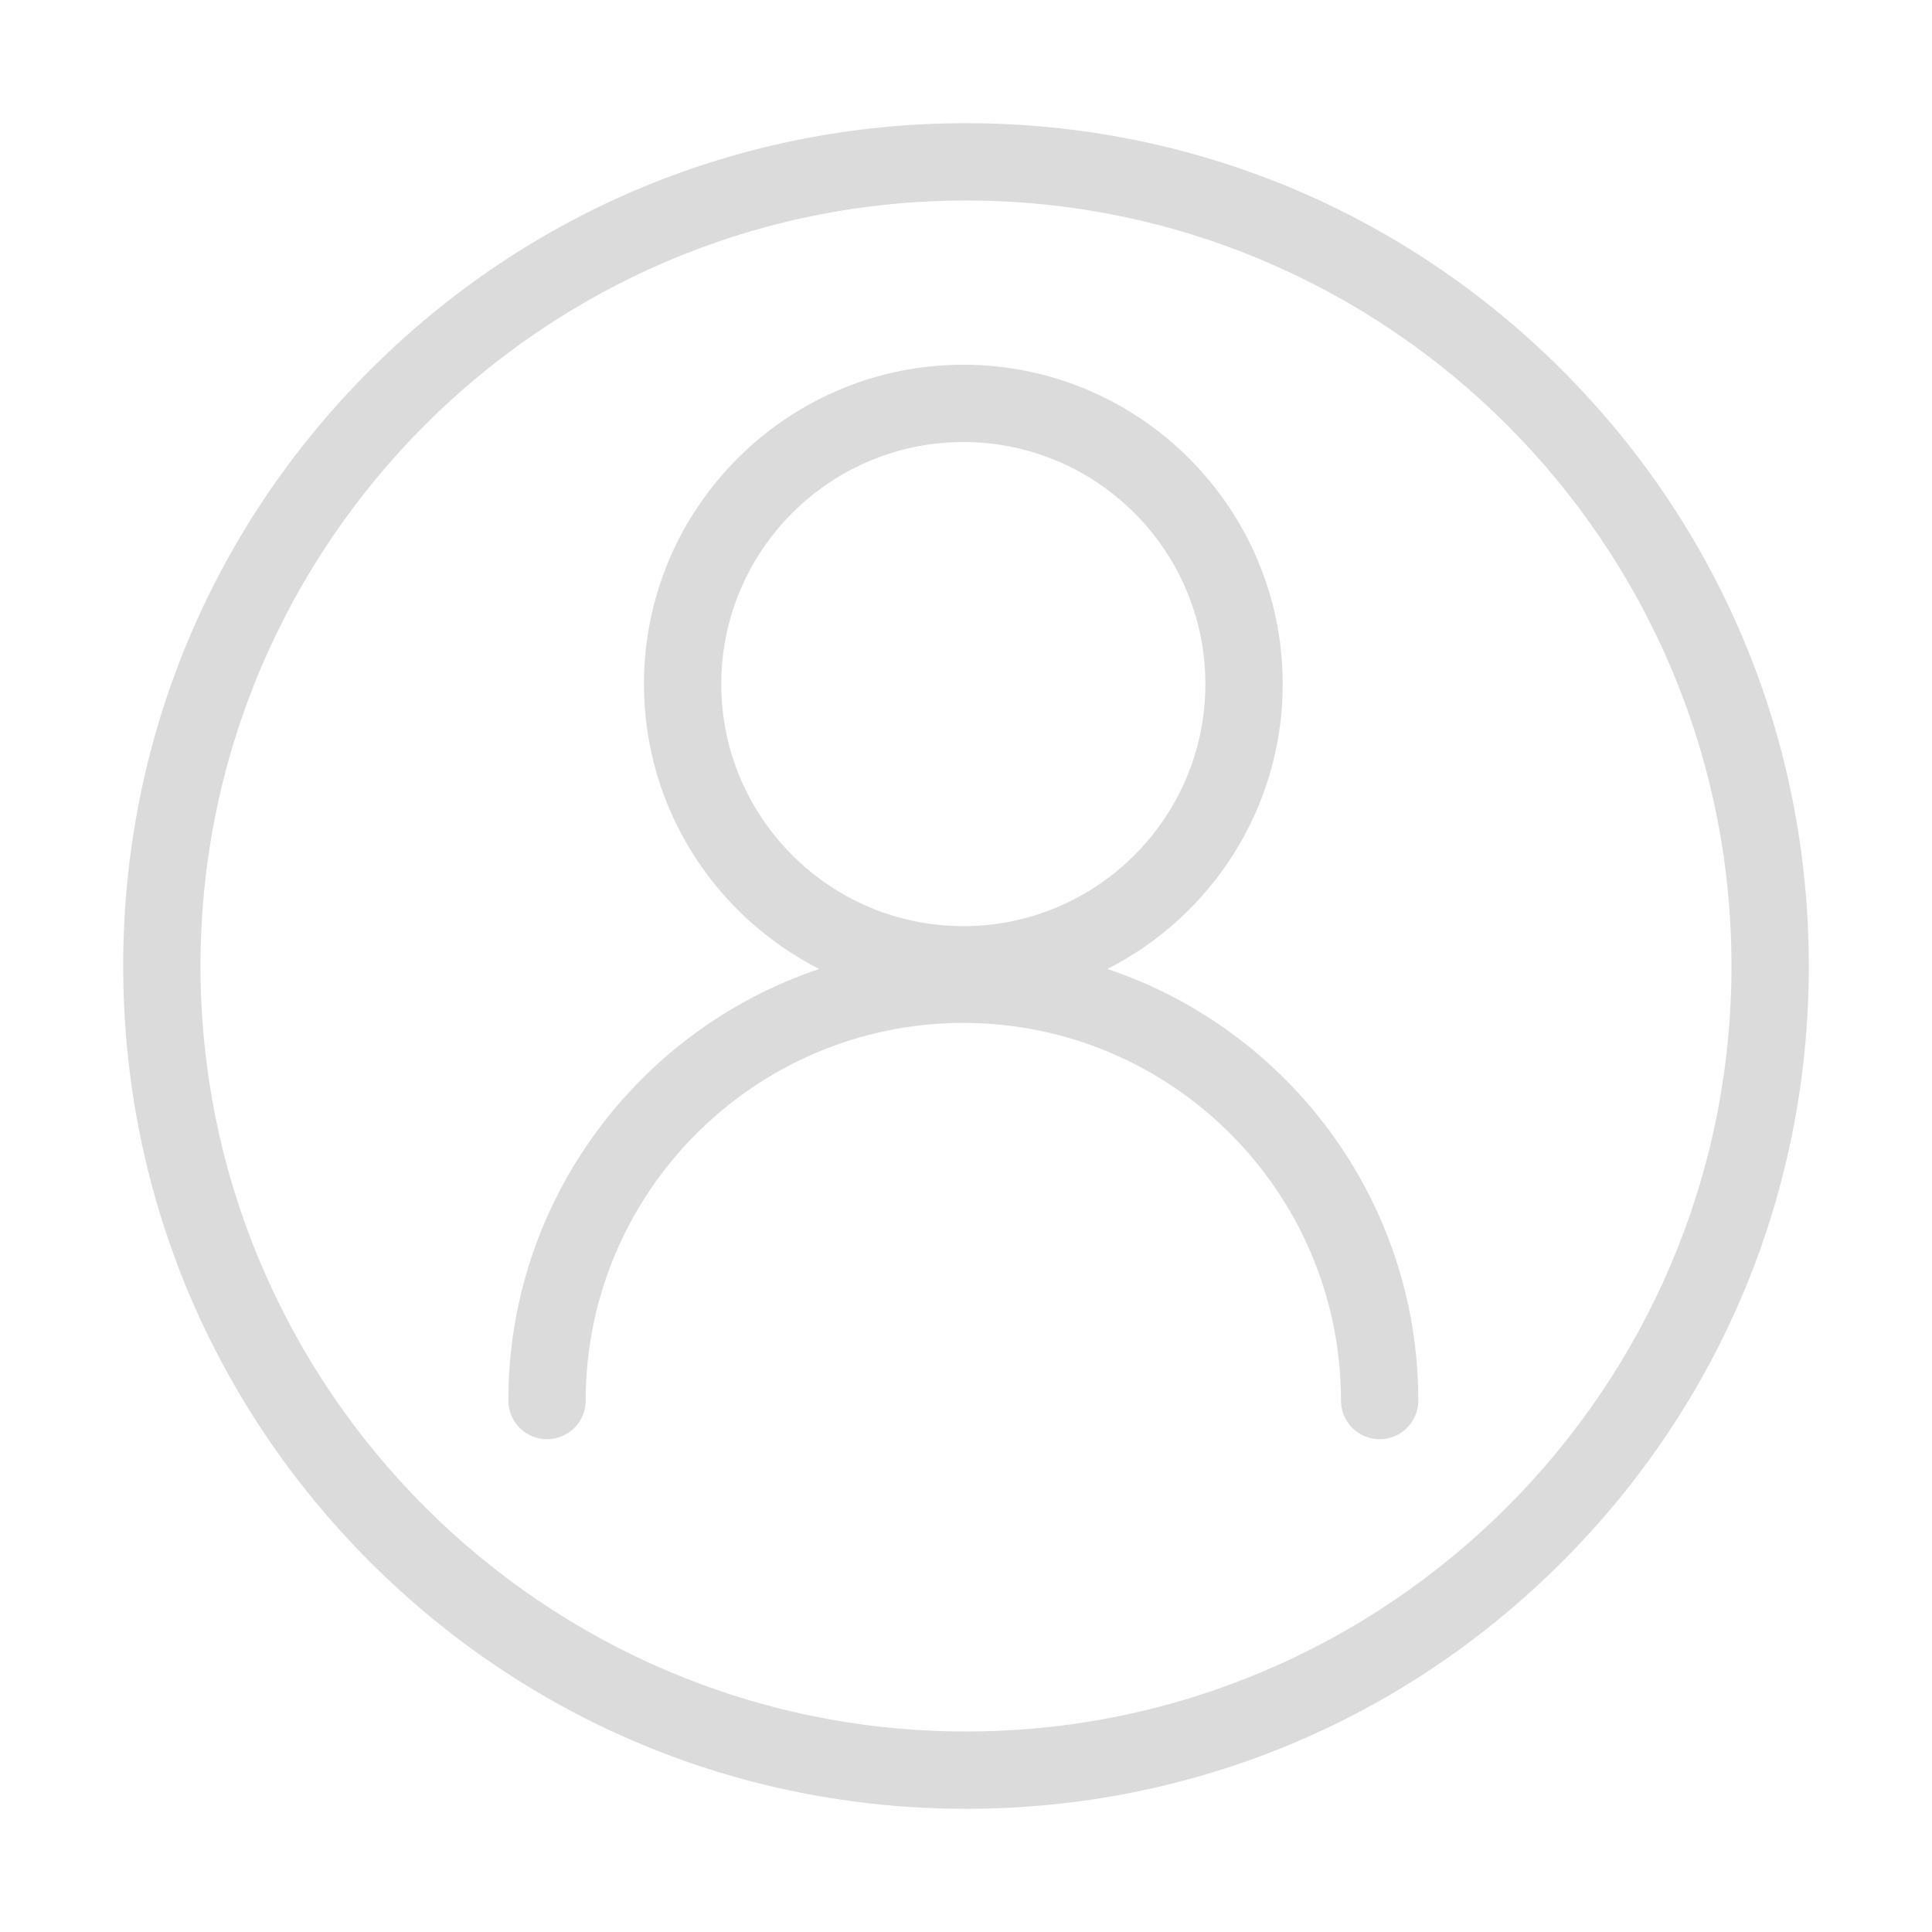
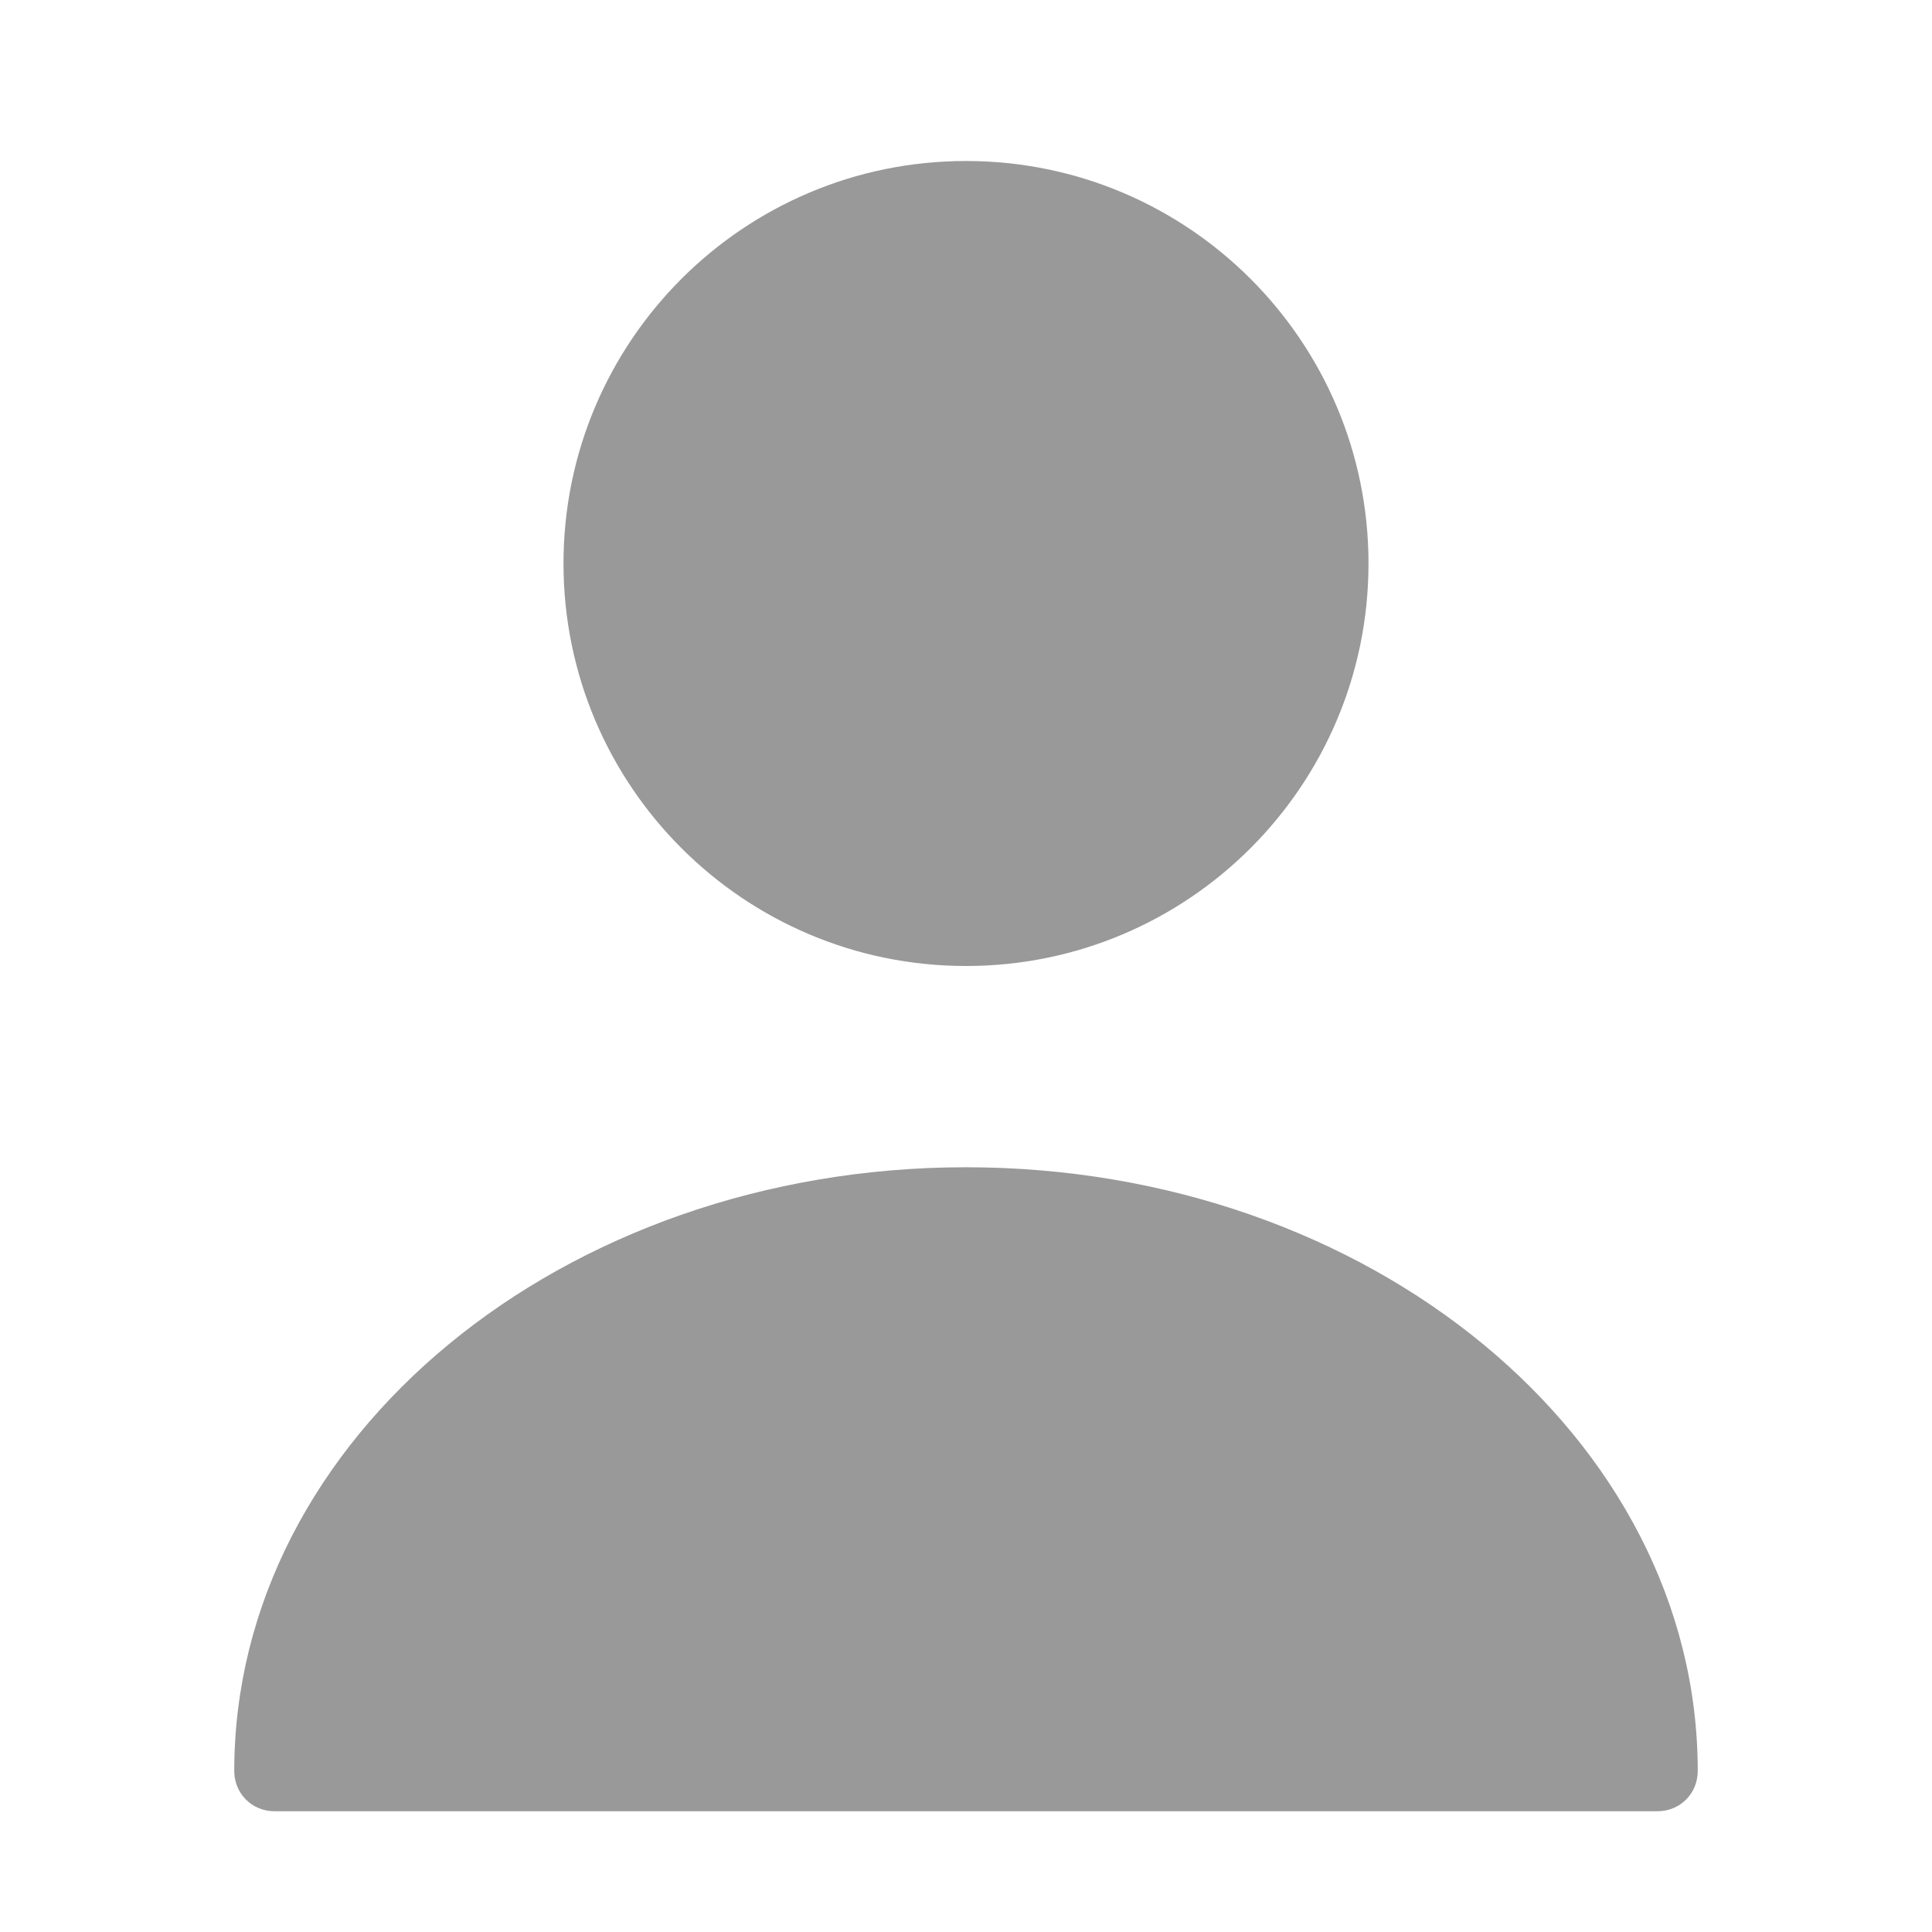
- <svg xmlns="http://www.w3.org/2000/svg" t="1678433457021" class="icon" viewBox="0 0 1024 1024" version="1.1" p-id="3011" width="200" height="200">
-   <path d="M586.946 513.581c55.067-27.963 92.912-85.126 92.912-150.998 0-93.339-75.938-169.276-169.277-169.276s-169.275 75.938-169.275 169.276c0 65.872 37.845 123.034 92.911 150.998-95.653 32.016-164.779 122.455-164.779 228.744 0 11.316 9.174 20.492 20.492 20.492s20.492-9.175 20.492-20.492c0-110.369 89.791-200.161 200.161-200.161S710.741 631.956 710.741 742.325c0 11.316 9.174 20.492 20.492 20.492s20.492-9.175 20.492-20.492C751.724 636.036 682.598 545.598 586.946 513.581zM382.288 362.583c0-70.742 57.553-128.294 128.293-128.294 70.742 0 128.294 57.553 128.294 128.294 0 70.741-57.553 128.293-128.294 128.293C439.841 490.877 382.288 433.324 382.288 362.583z" fill="#dbdbdb" p-id="3012" />
-   <path d="M827.871 196.128C743.498 111.757 631.321 65.29 512 65.29S280.501 111.756 196.129 196.128C111.756 280.502 65.291 392.678 65.291 511.999s46.465 231.499 130.838 315.872 196.551 130.838 315.871 130.838 231.498-46.465 315.871-130.838S958.709 631.32 958.709 511.999 912.244 280.501 827.871 196.128zM512 917.727c-223.718 0-405.727-182.007-405.727-405.728 0-223.718 182.008-405.727 405.727-405.727s405.727 182.007 405.727 405.727C917.727 735.719 735.718 917.727 512 917.727z" fill="#dbdbdb" p-id="3013" />
+ <svg xmlns="http://www.w3.org/2000/svg" width="800px" height="800px" viewBox="0 0 24 24" fill="#999">
+   <path d="M12 12C14.761 12 17 9.761 17 7C17 4.239 14.761 2 12 2C9.239 2 7 4.239 7 7C7 9.761 9.239 12 12 12Z" />
+   <path d="M12 14.5C6.99 14.5 2.91 17.86 2.91 22C2.91 22.28 3.13 22.5 3.41 22.5H20.59C20.87 22.5 21.09 22.28 21.09 22C21.09 17.86 17.01 14.5 12 14.5Z" />
</svg>
